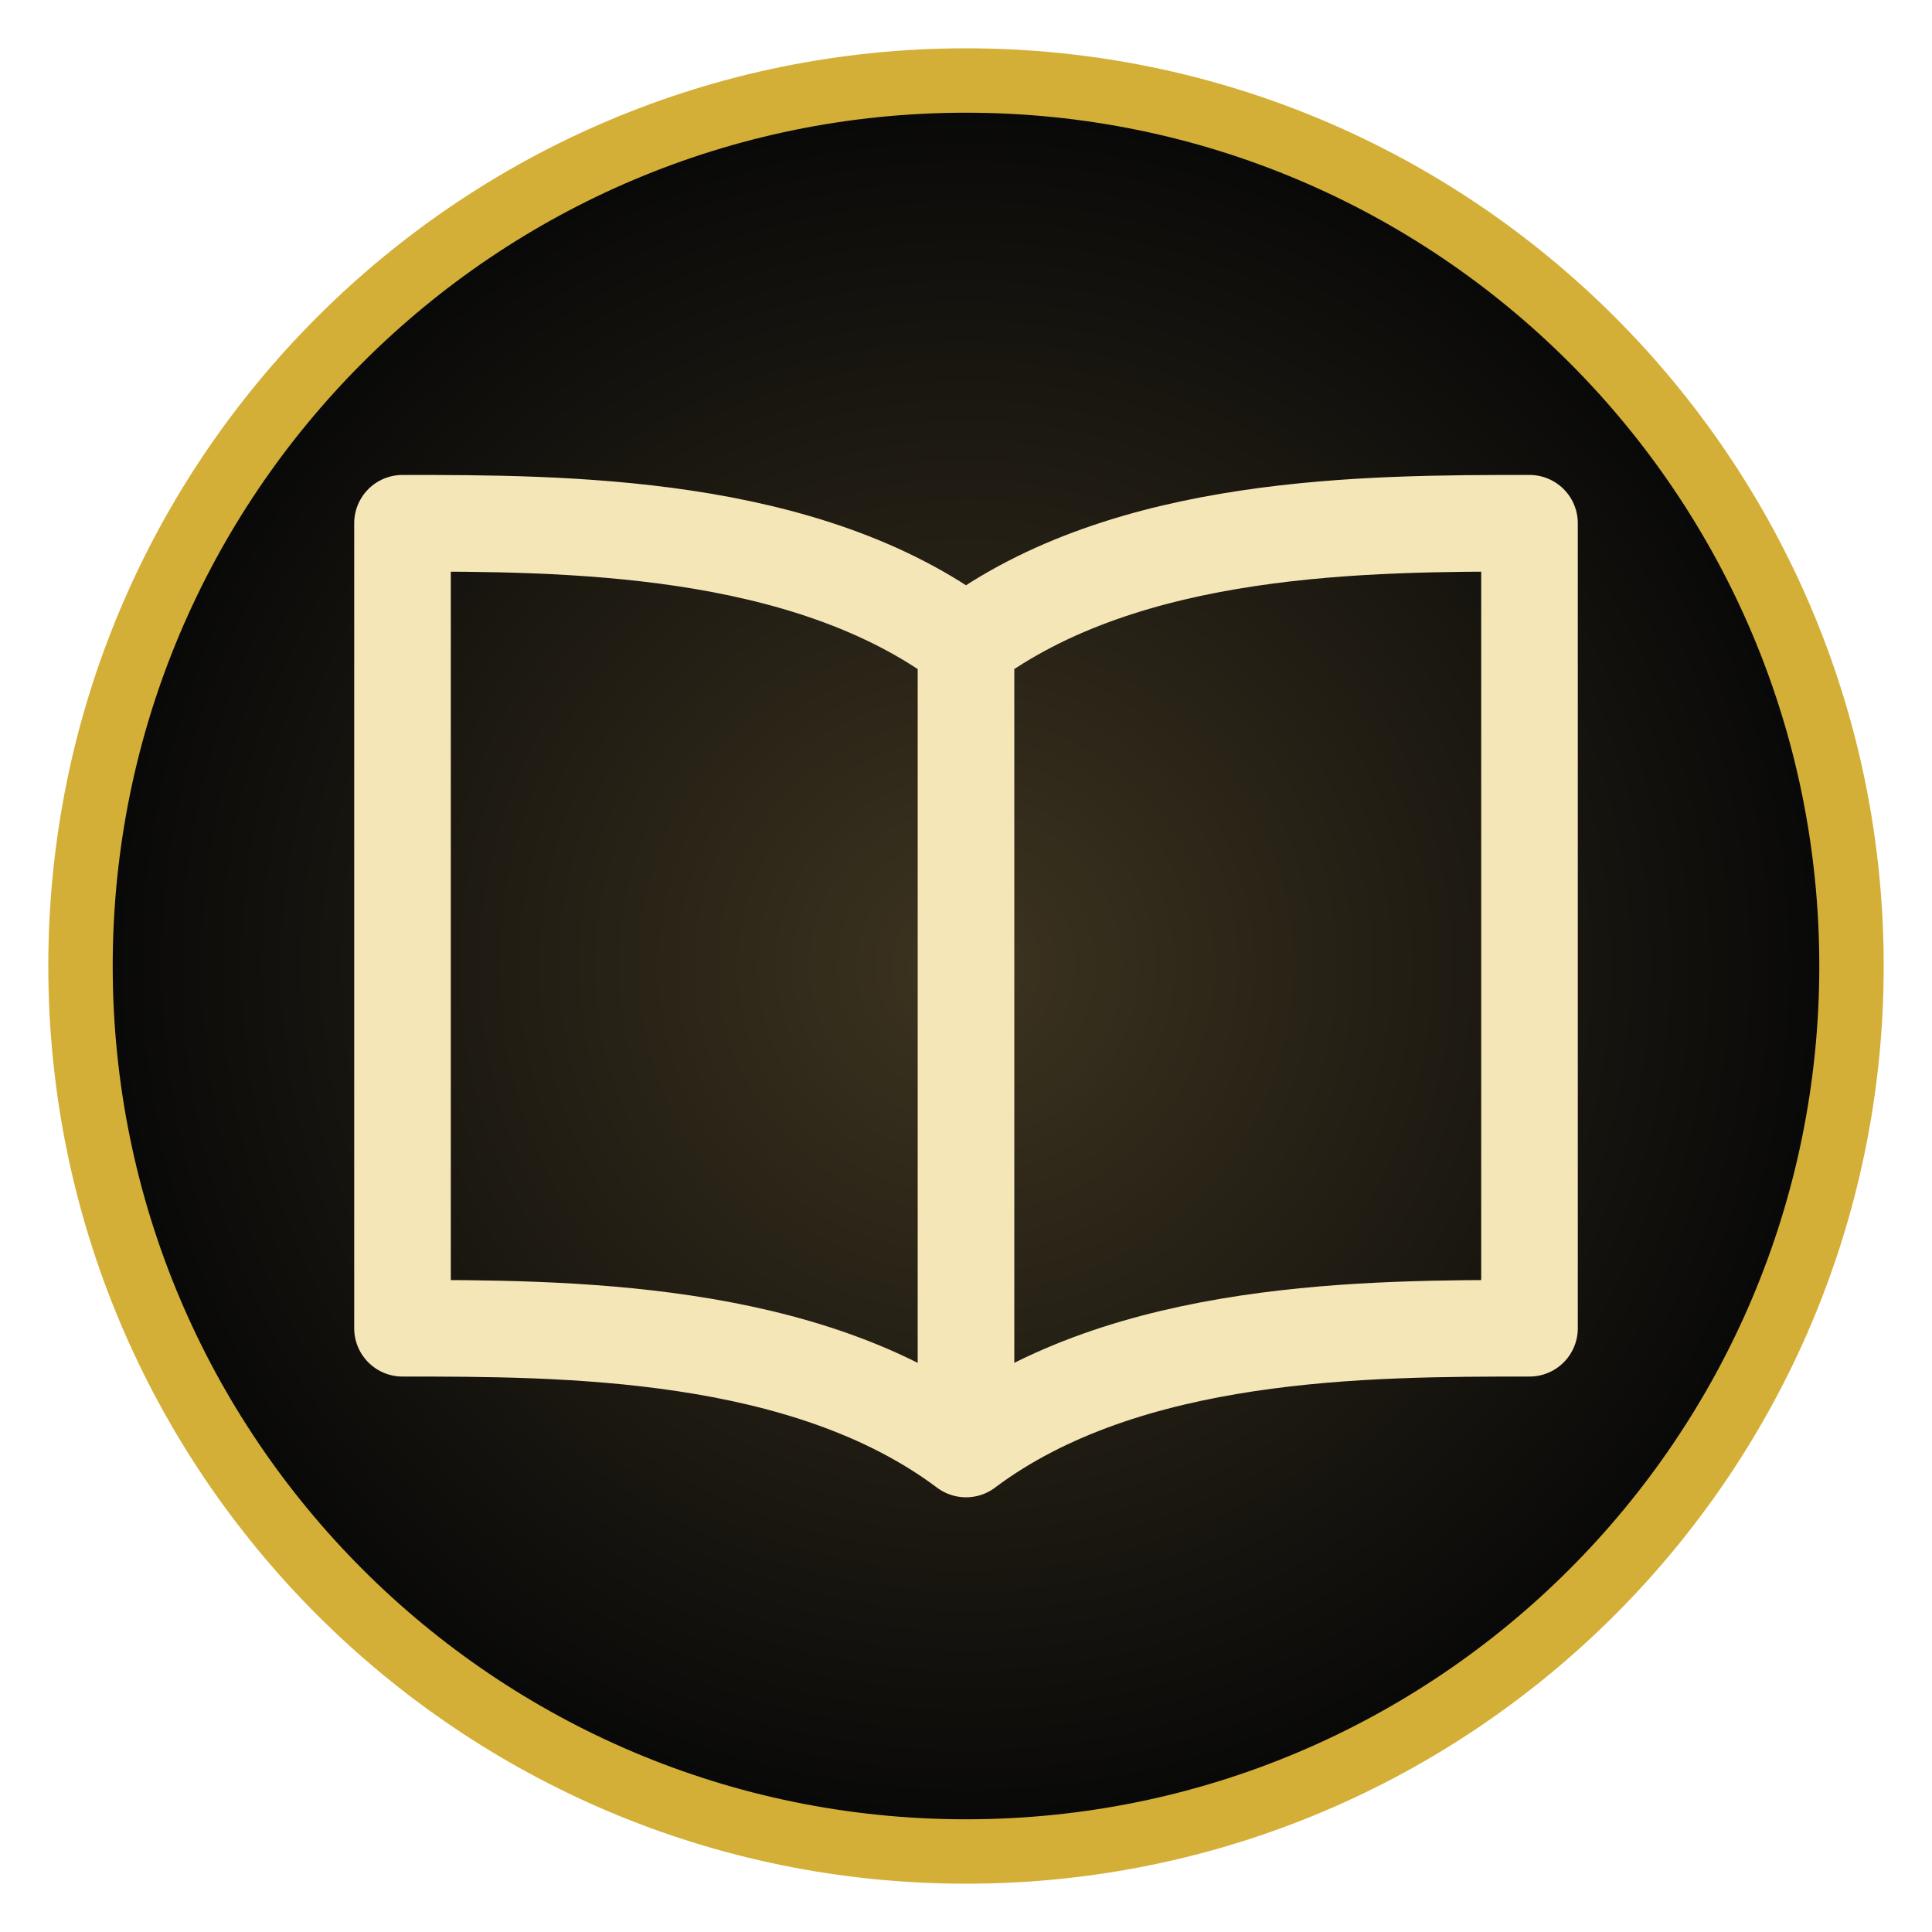
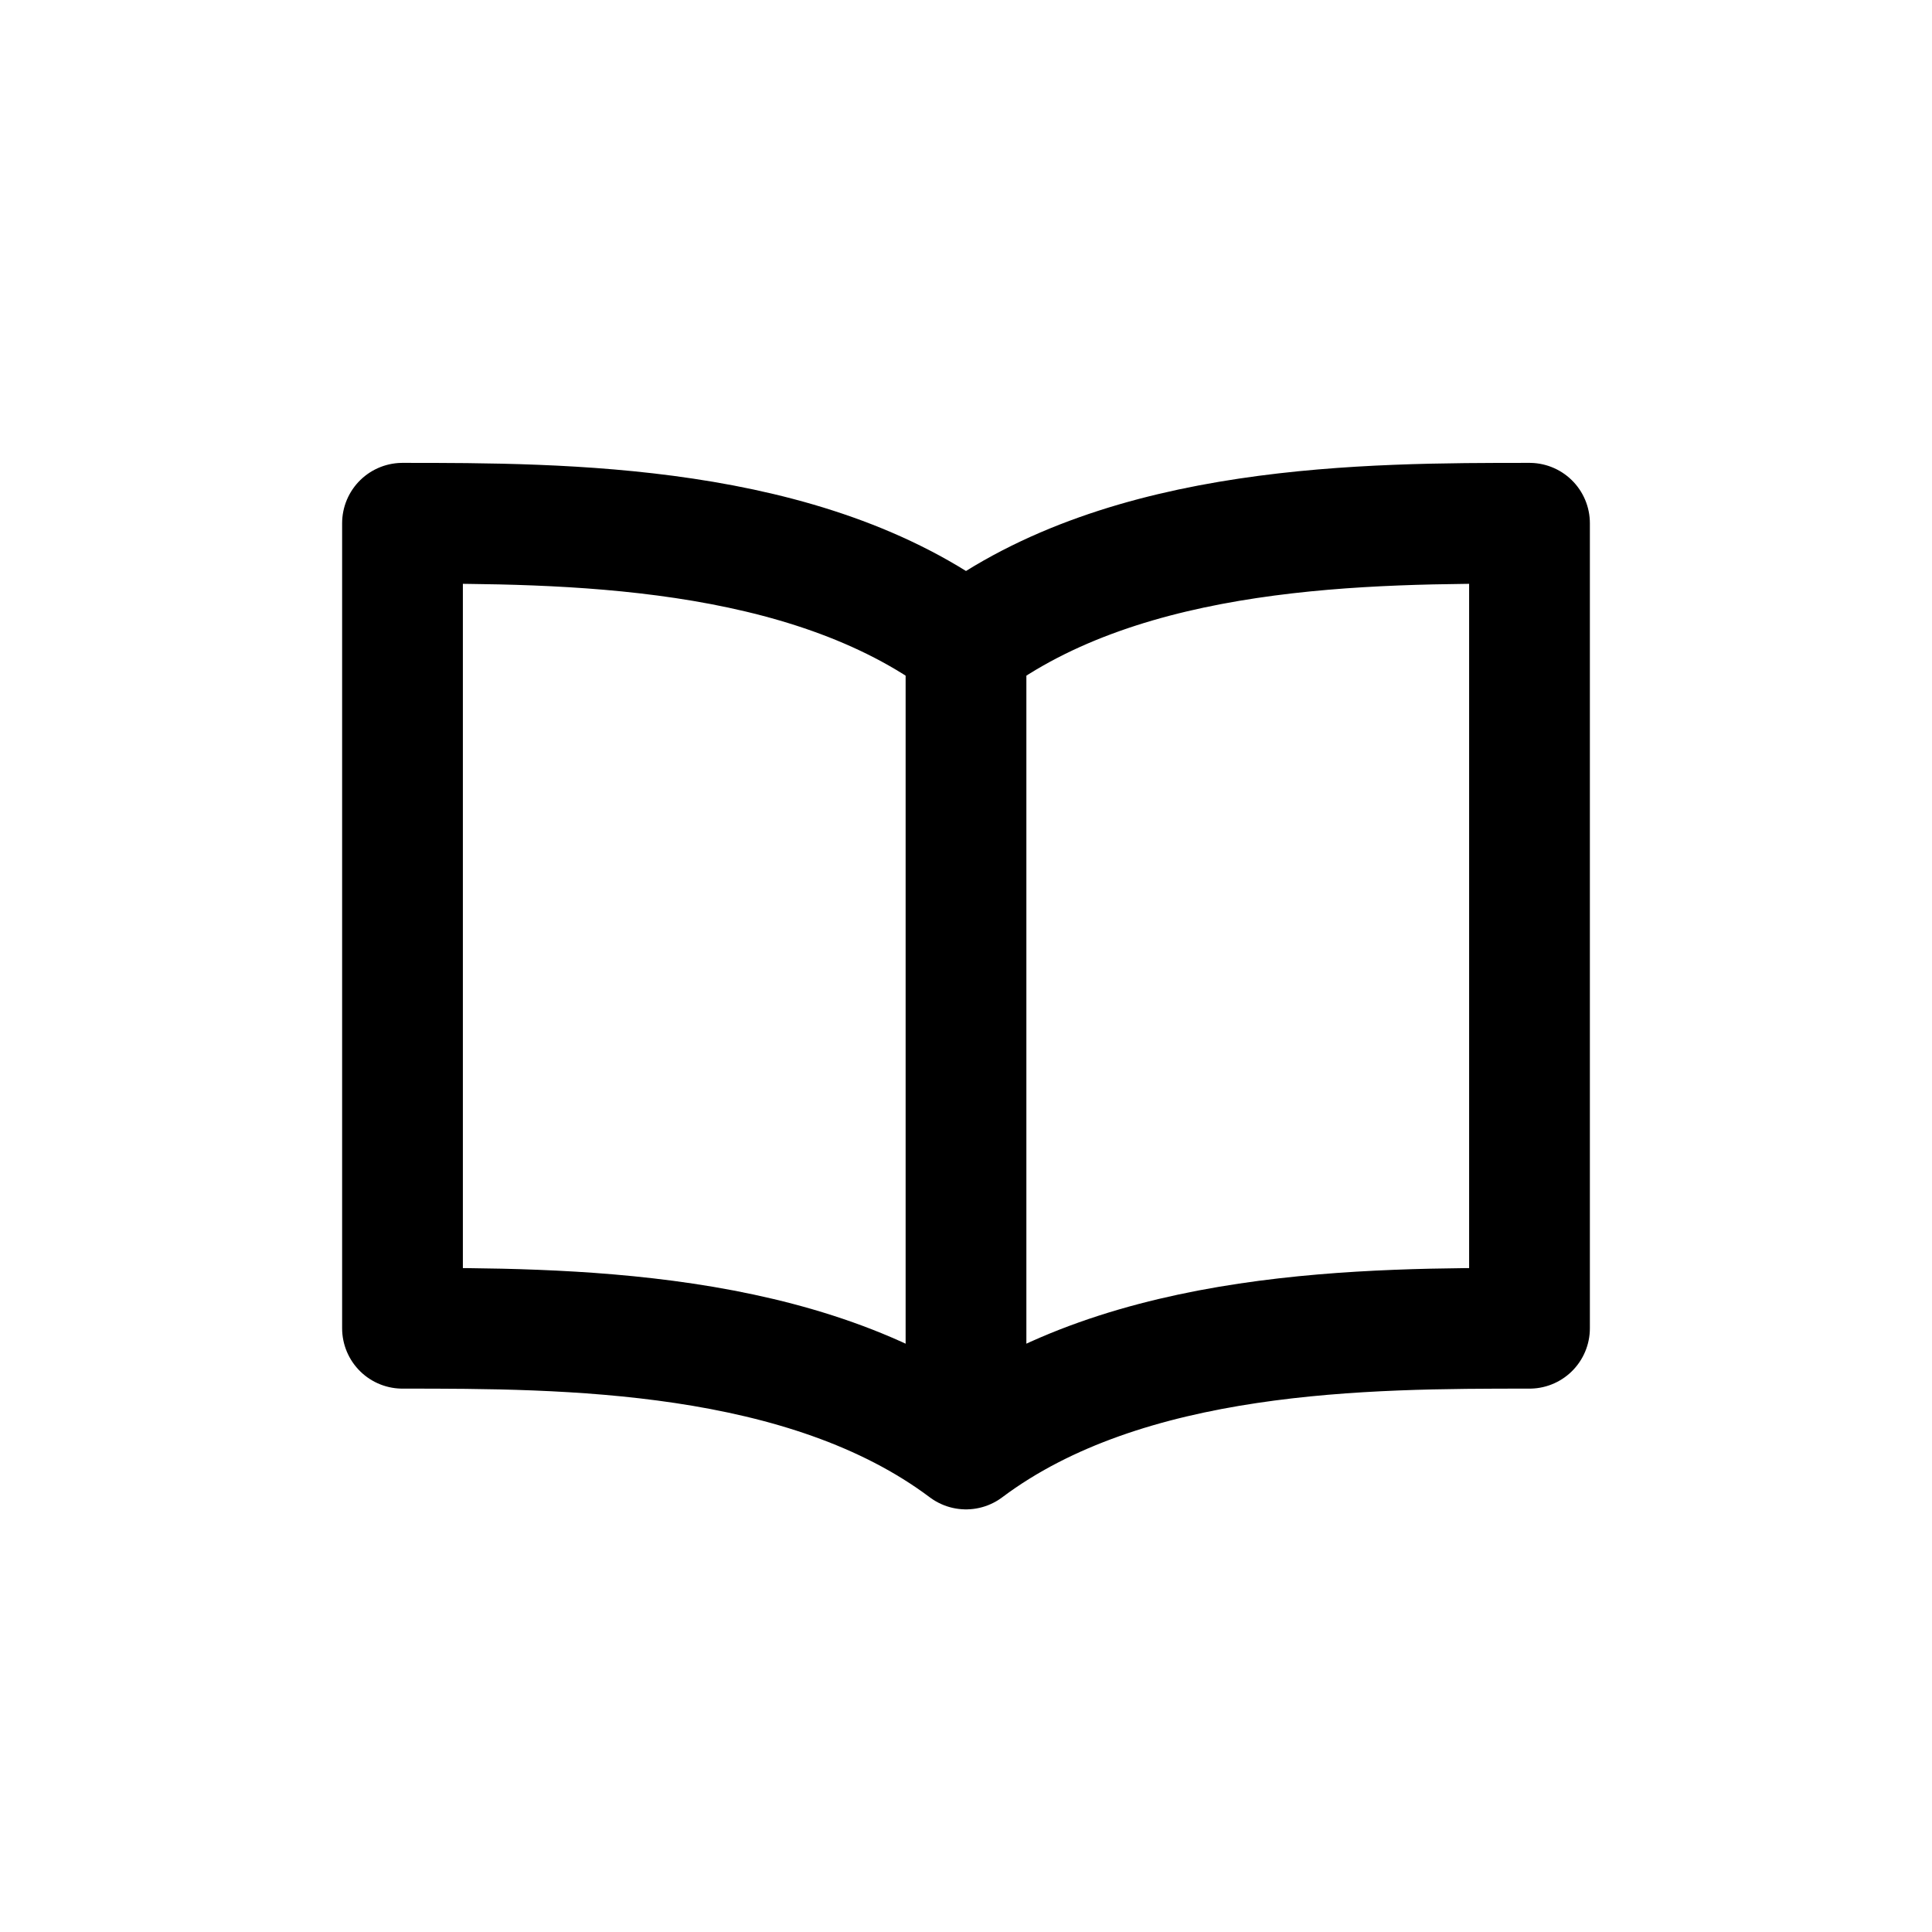
<svg xmlns="http://www.w3.org/2000/svg" viewBox="0 0 24 24" width="24" height="24" aria-hidden="true">
-   <defs>
-     <radialGradient id="grad-dr-dagbok" cx="50%" cy="50%" r="50%">
-       <stop offset="0%" stop-color="#3d3420" />
-       <stop offset="100%" stop-color="#080808" />
-     </radialGradient>
-   </defs>
-   <circle cx="12" cy="12" r="11" fill="url(#grad-dr-dagbok)" stroke="#d4af37" stroke-width="0.8" />
-   <path d="M12 18c-2-1.5-5-1.5-7-1.5V6.5c2 0 5 0 7 1.5 2-1.5 5-1.5 7-1.5v10c-2 0-5 0-7 1.5M12 8v10" fill="none" stroke="#f5e6b8" stroke-width="1.2" stroke-linecap="round" stroke-linejoin="round" />
+   <path d="M12 18c-2-1.5-5-1.5-7-1.5V6.5c2 0 5 0 7 1.5 2-1.5 5-1.5 7-1.5v10c-2 0-5 0-7 1.5M12 8v10" fill="none" stroke="currentColor" stroke-width="1.5" stroke-linecap="round" stroke-linejoin="round" />
</svg>
